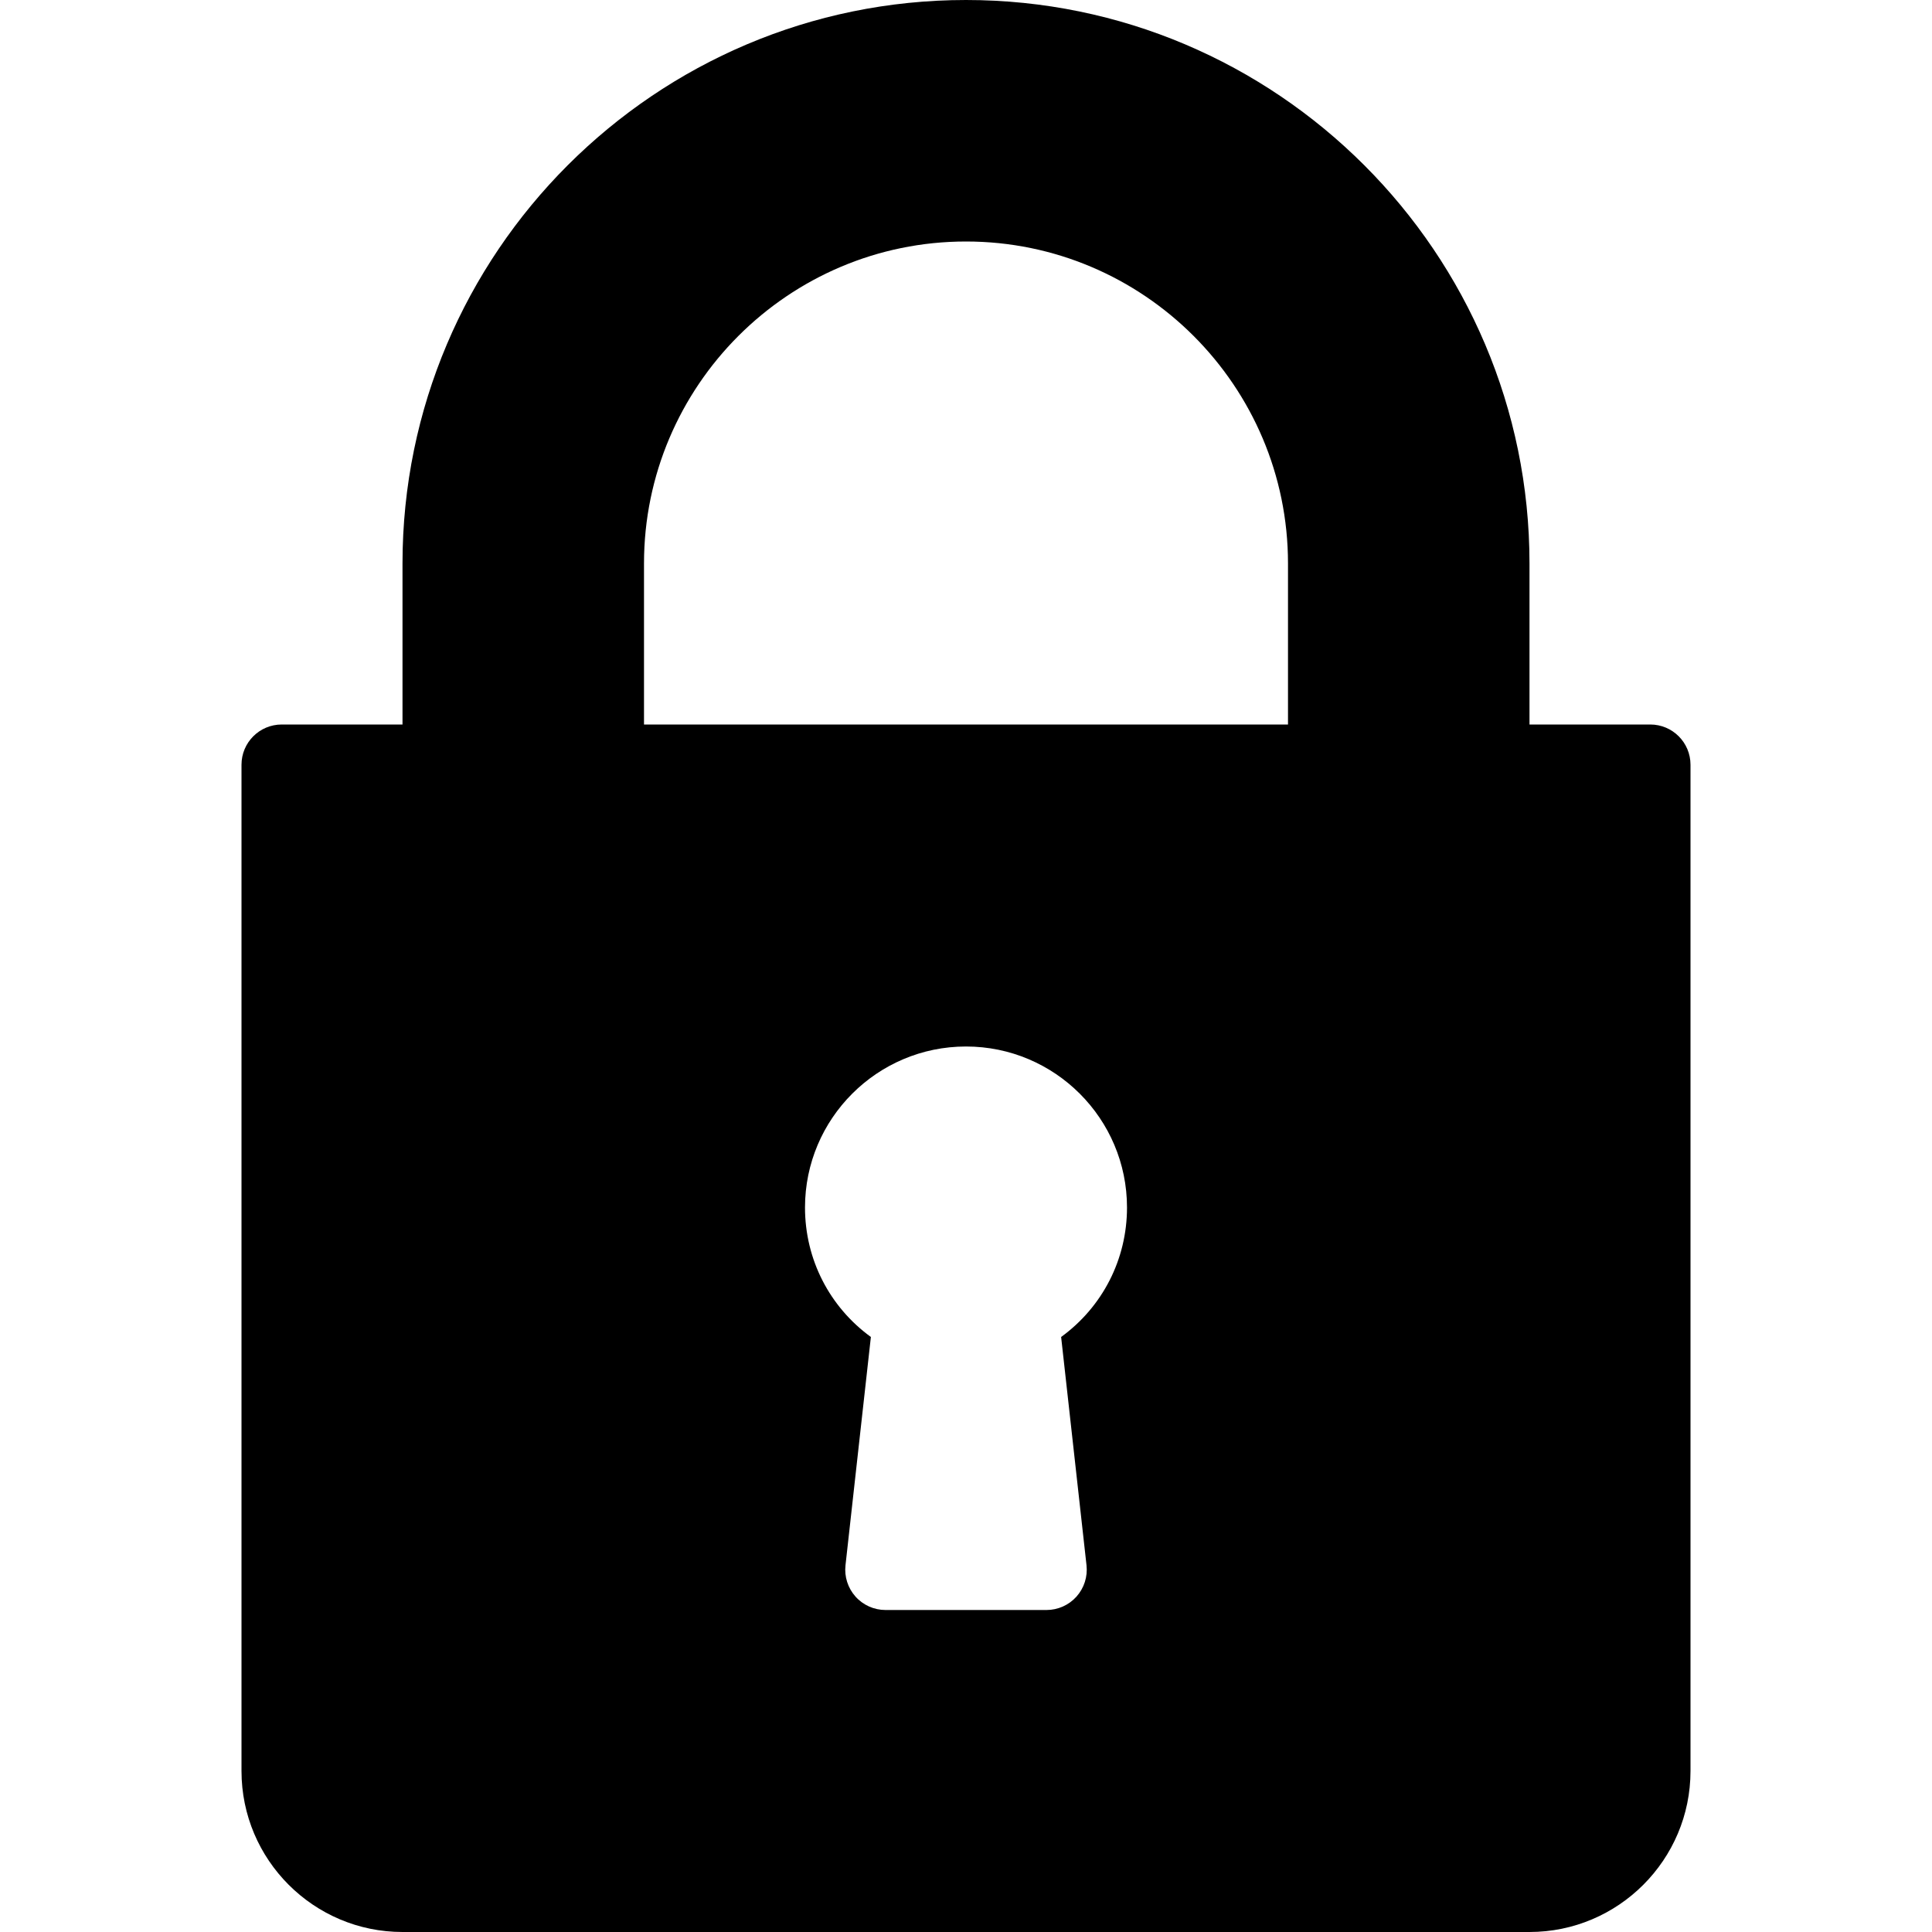
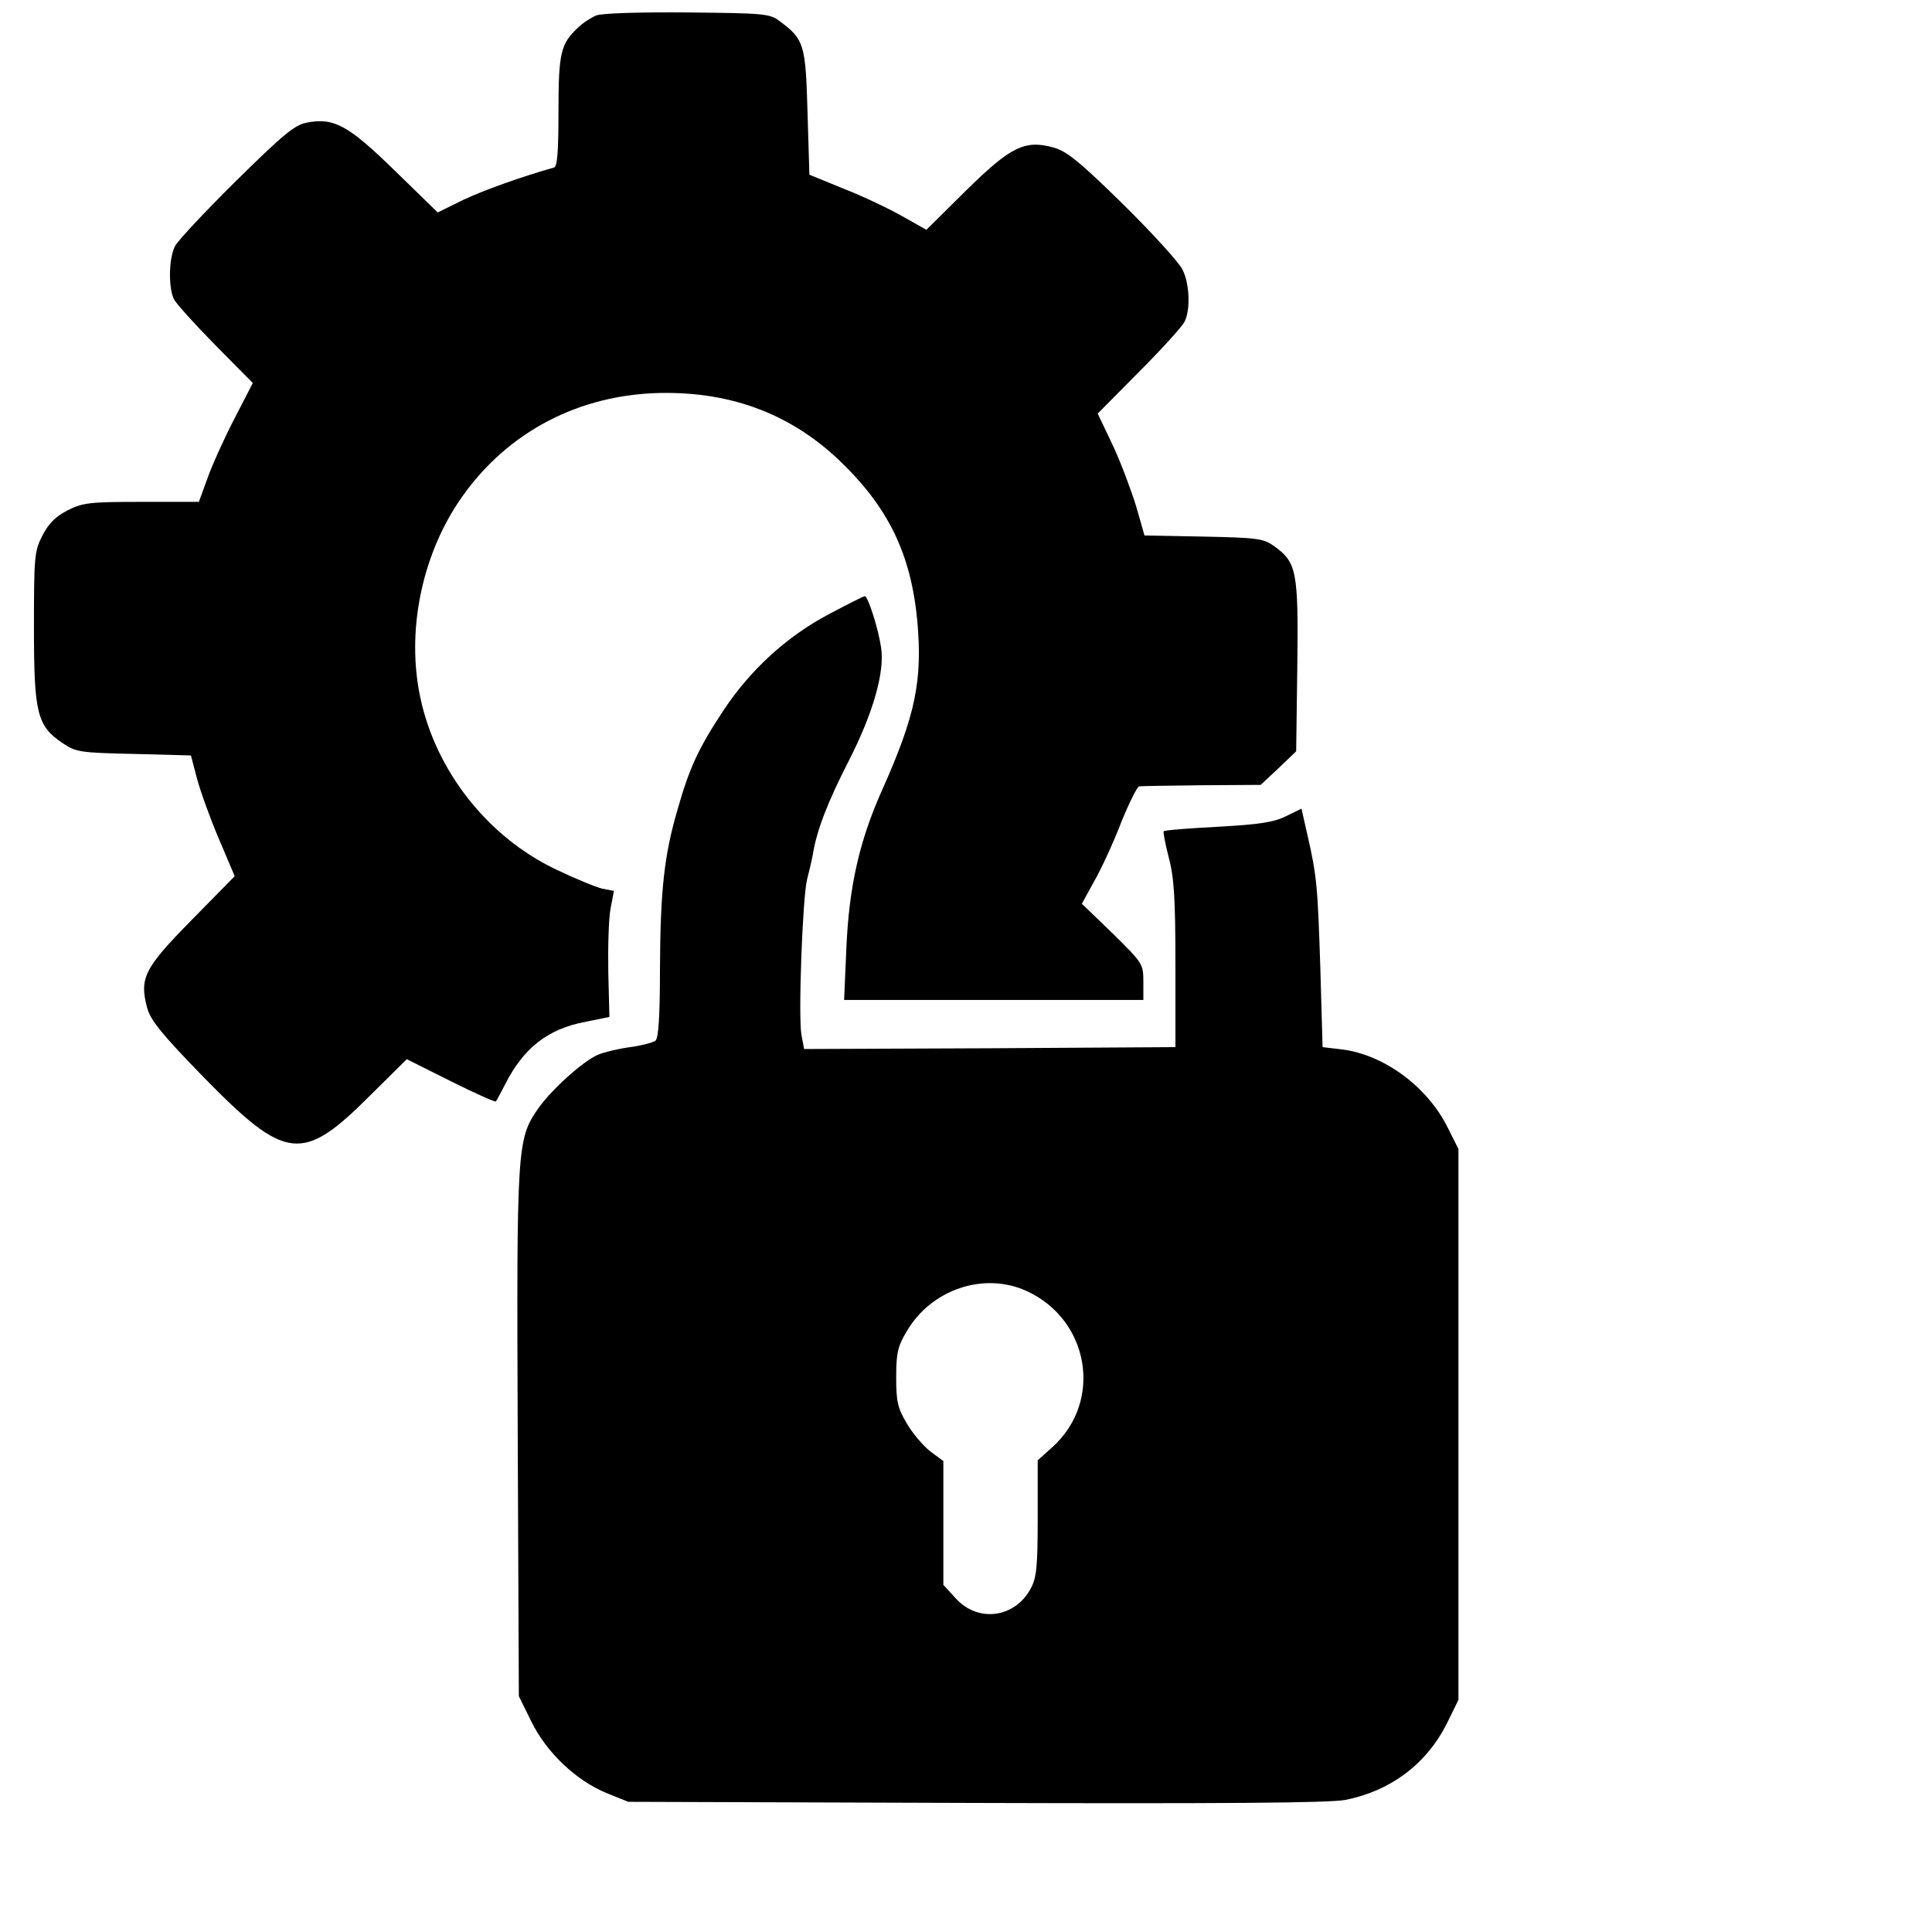
- <svg xmlns="http://www.w3.org/2000/svg" version="1.1" id="Capa_1" x="0px" y="0px" viewBox="0 0 512 512" style="enable-background:new 0 0 512 512;" xml:space="preserve">
-   <g>
-     <g>
-       <path d="M437.333,192h-32v-42.667C405.333,66.99,338.344,0,256,0S106.667,66.99,106.667,149.333V192h-32    C68.771,192,64,196.771,64,202.667v266.667C64,492.865,83.135,512,106.667,512h298.667C428.865,512,448,492.865,448,469.333    V202.667C448,196.771,443.229,192,437.333,192z M287.938,414.823c0.333,3.01-0.635,6.031-2.656,8.292    c-2.021,2.26-4.917,3.552-7.948,3.552h-42.667c-3.031,0-5.927-1.292-7.948-3.552c-2.021-2.26-2.99-5.281-2.656-8.292l6.729-60.51    c-10.927-7.948-17.458-20.521-17.458-34.313c0-23.531,19.135-42.667,42.667-42.667s42.667,19.135,42.667,42.667    c0,13.792-6.531,26.365-17.458,34.313L287.938,414.823z M341.333,192H170.667v-42.667C170.667,102.281,208.948,64,256,64    s85.333,38.281,85.333,85.333V192z" />
-     </g>
+ <svg xmlns="http://www.w3.org/2000/svg" version="1.0" width="512pt" height="512pt" viewBox="0 0 512 512" preserveAspectRatio="xMidYMid meet">
+   <g transform="translate(0,512) scale(0.1,-0.1)" fill="#000000" stroke="none">
+     <path d="M1580 5079 c-14 -6 -36 -20 -48 -32 -46 -43 -52 -67 -52 -222 0 -108 -3 -147 -12 -149 -85 -24 -186 -60 -241 -86 l-67 -33 -114 111 c-123 120 -161 141 -233 127 -32 -6 -62 -31 -186 -153 -82 -81 -155 -159 -163 -174 -17 -32 -18 -111 -3 -141 6 -12 56 -67 110 -122 l99 -100 -49 -95 c-27 -52 -59 -123 -71 -157 l-23 -63 -151 0 c-137 0 -156 -2 -196 -22 -33 -17 -51 -35 -68 -68 -21 -41 -22 -57 -22 -244 0 -227 8 -260 77 -306 34 -23 46 -25 188 -28 l151 -4 16 -61 c9 -34 35 -106 58 -160 l42 -99 -114 -116 c-126 -128 -139 -154 -118 -233 9 -33 39 -70 148 -182 220 -225 263 -230 443 -50 l97 96 116 -58 c64 -32 118 -56 120 -54 2 2 13 23 25 46 48 95 112 146 212 165 l64 13 -3 120 c-1 66 1 141 6 167 l9 47 -31 6 c-17 4 -73 27 -125 52 -179 86 -316 260 -357 454 -37 172 2 369 100 517 117 176 302 280 517 290 194 8 357 -50 490 -175 132 -125 193 -249 210 -429 14 -158 -5 -250 -93 -447 -61 -136 -88 -258 -95 -419 l-6 -138 397 0 396 0 0 48 c0 48 -2 50 -81 128 l-82 79 33 60 c19 33 51 103 71 155 21 52 43 96 48 96 6 1 81 2 167 3 l155 1 47 44 47 45 3 225 c3 251 -1 276 -62 319 -28 20 -44 22 -187 25 l-156 3 -22 77 c-13 42 -40 115 -62 162 l-40 84 110 111 c60 60 114 120 120 132 16 31 14 100 -5 138 -8 18 -79 96 -157 173 -116 114 -151 142 -185 151 -76 21 -113 3 -232 -114 l-105 -104 -62 35 c-35 20 -104 53 -155 73 l-93 38 -5 166 c-5 180 -9 193 -74 241 -25 20 -43 21 -244 23 -130 1 -227 -2 -242 -8z" />
+     <path d="M2196 3492 c-112 -59 -209 -149 -279 -255 -66 -100 -90 -152 -121 -261 -36 -122 -46 -216 -47 -422 0 -128 -4 -186 -12 -192 -7 -5 -37 -13 -67 -17 -30 -4 -68 -13 -85 -20 -40 -17 -124 -93 -159 -143 -56 -81 -57 -100 -54 -861 l3 -696 33 -67 c40 -82 119 -157 200 -190 l57 -23 920 -3 c661 -2 937 0 980 8 121 24 217 96 271 206 l29 59 0 730 0 730 -29 58 c-55 109 -169 192 -280 206 l-51 6 -6 210 c-7 216 -9 243 -35 356 l-15 66 -41 -20 c-32 -16 -71 -22 -180 -28 -77 -4 -142 -9 -144 -12 -2 -2 4 -33 13 -68 14 -52 18 -106 18 -284 l0 -220 -492 -3 -492 -2 -7 37 c-9 48 3 368 15 413 5 19 12 49 15 65 10 64 40 141 96 250 64 126 95 234 85 299 -8 53 -35 136 -43 136 -4 0 -47 -22 -96 -48z m524 -1793 c167 -76 204 -292 69 -414 l-39 -35 0 -153 c0 -128 -3 -158 -18 -186 -42 -79 -140 -92 -199 -27 l-33 36 0 164 0 164 -35 26 c-19 15 -47 48 -62 74 -24 40 -28 58 -28 122 0 64 4 82 28 122 65 111 204 158 317 107z" />
  </g>
-   <g>
- </g>
-   <g>
- </g>
-   <g>
- </g>
-   <g>
- </g>
-   <g>
- </g>
-   <g>
- </g>
-   <g>
- </g>
-   <g>
- </g>
-   <g>
- </g>
-   <g>
- </g>
-   <g>
- </g>
-   <g>
- </g>
-   <g>
- </g>
-   <g>
- </g>
-   <g>
- </g>
</svg>
